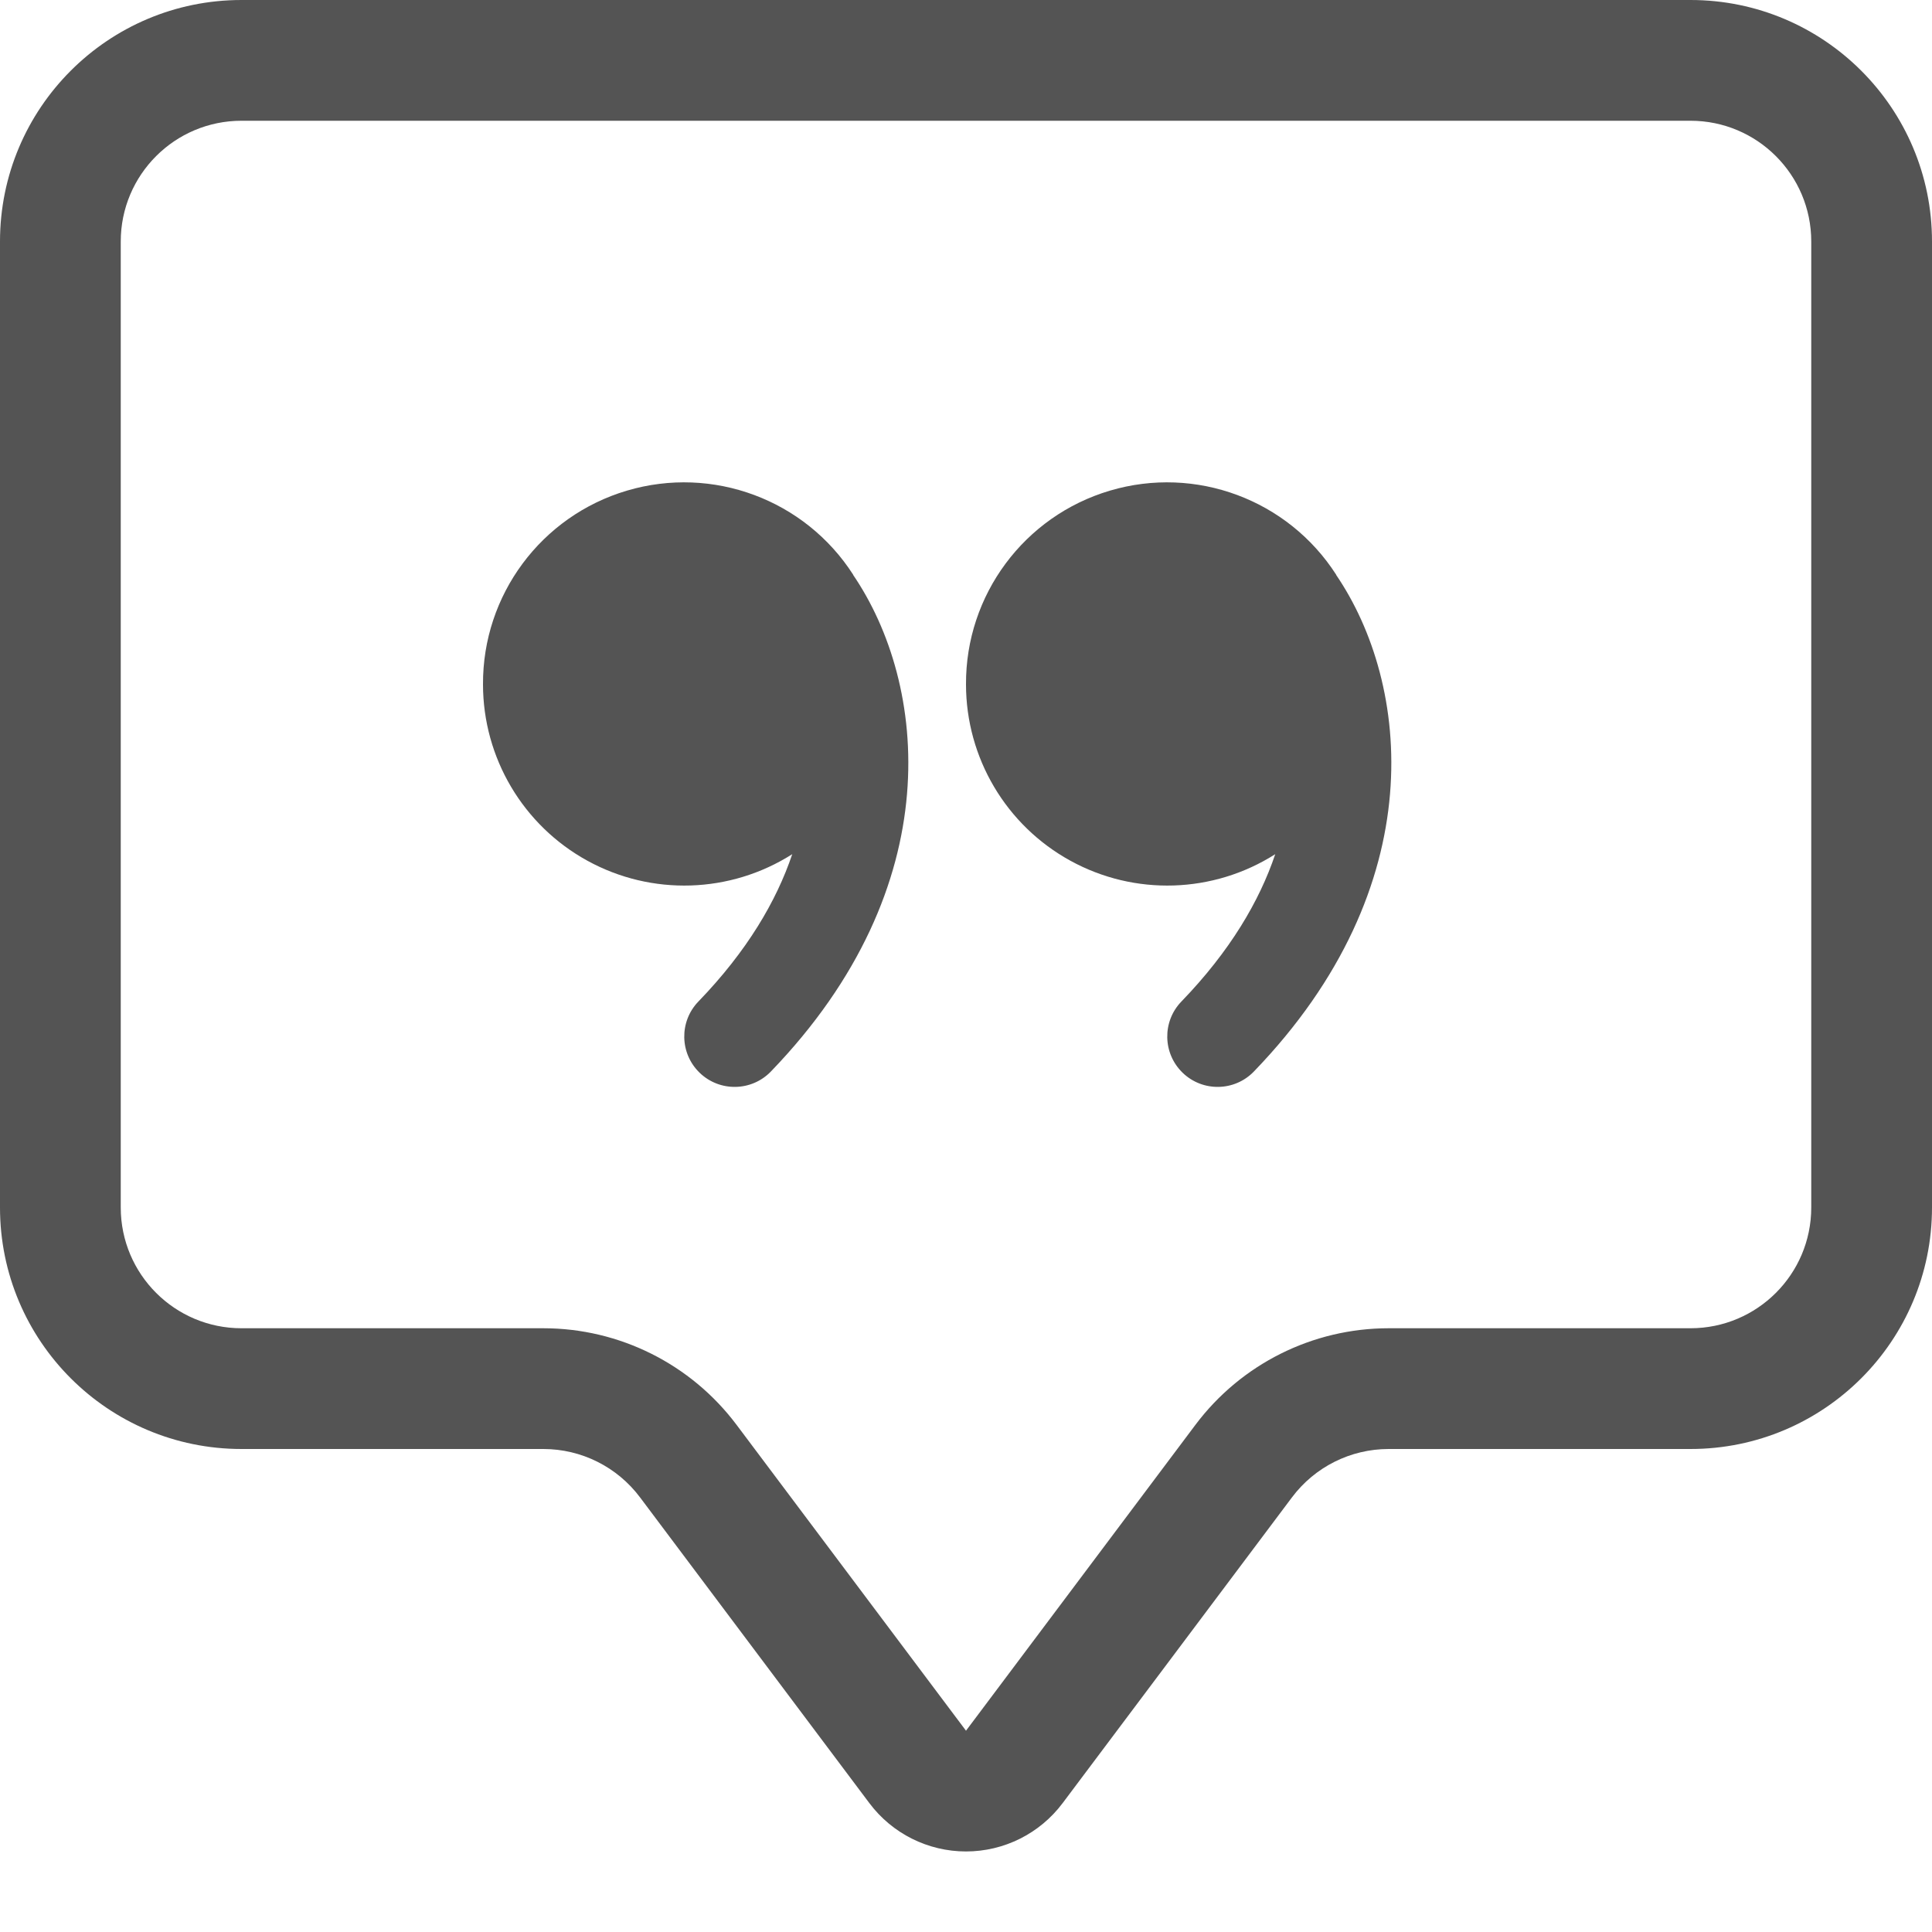
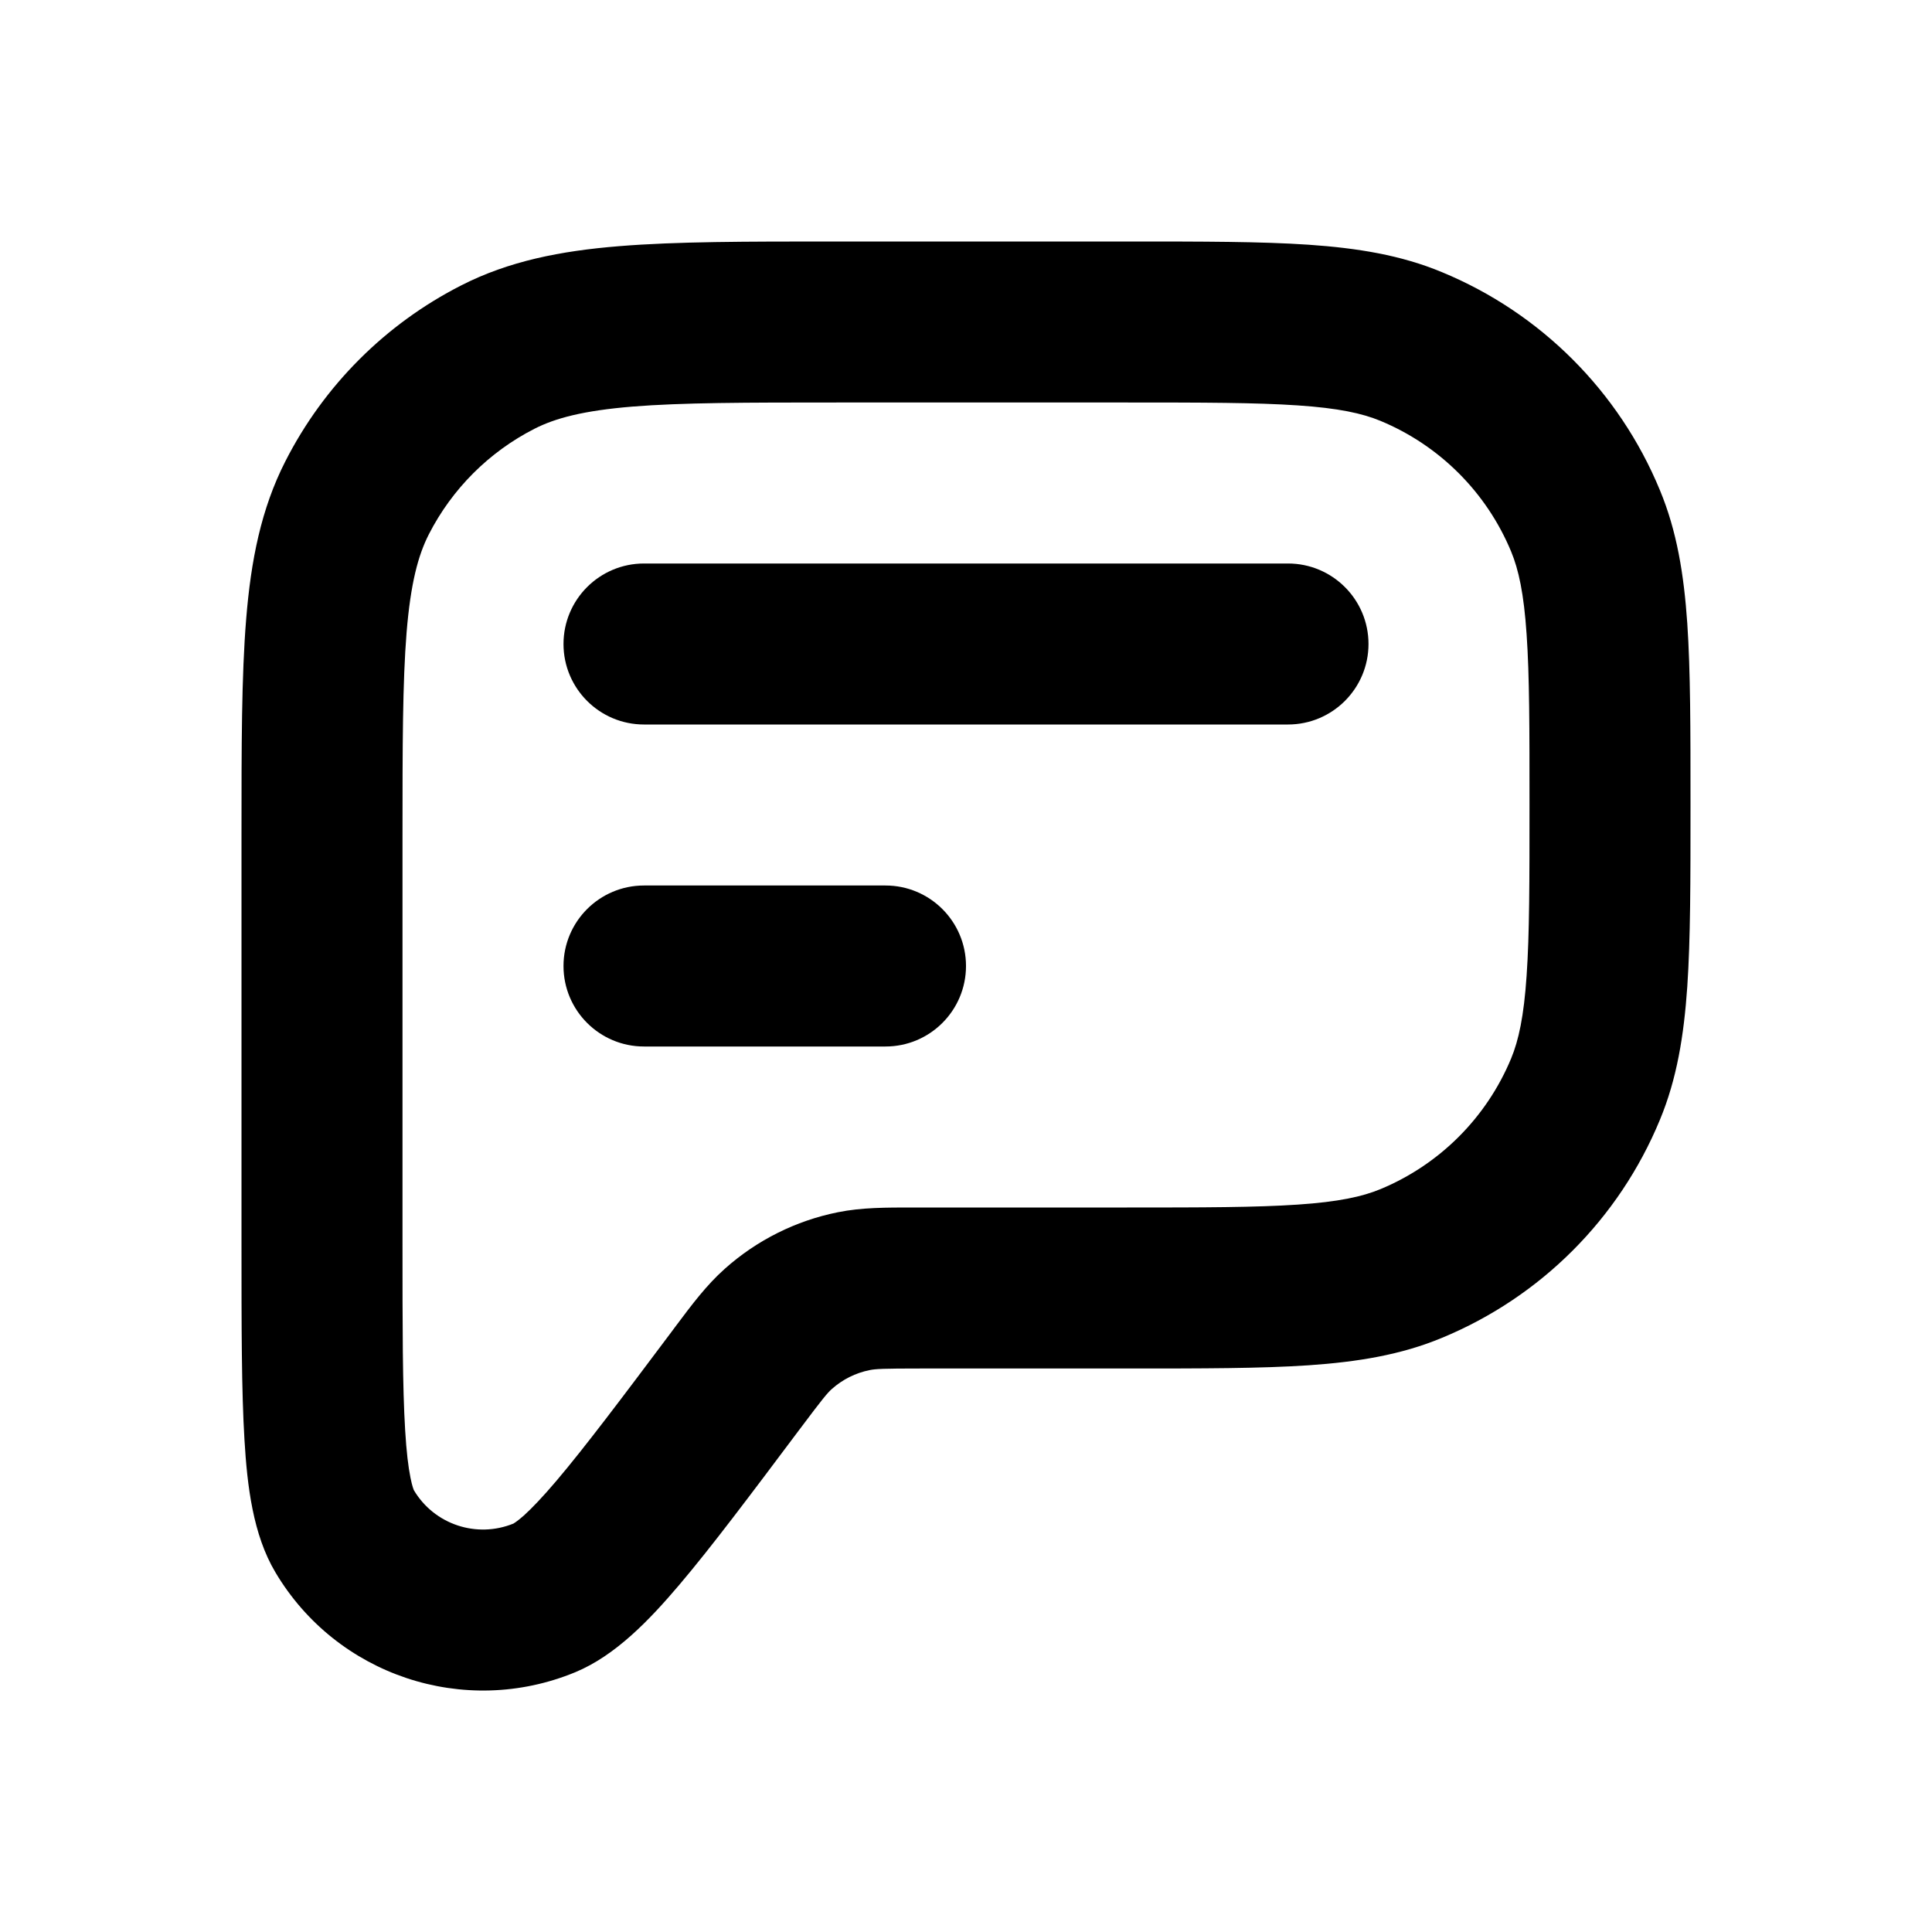
- <svg xmlns="http://www.w3.org/2000/svg" width="16" height="16" fill="#545454" class="bi bi-chat-square-quote">
-   <path d="M14 1a1 1 0 0 1 1 1v8a1 1 0 0 1-1 1h-2.5a2 2 0 0 0-1.6.8L8 14.333 6.1 11.8a2 2 0 0 0-1.6-.8H2a1 1 0 0 1-1-1V2a1 1 0 0 1 1-1h12zM2 0a2 2 0 0 0-2 2v8a2 2 0 0 0 2 2h2.5a1 1 0 0 1 .8.4l1.9 2.533a1 1 0 0 0 1.6 0l1.9-2.533a1 1 0 0 1 .8-.4H14a2 2 0 0 0 2-2V2a2 2 0 0 0-2-2H2z" />
-   <path d="M7.066 4.76A1.665 1.665 0 0 0 4 5.668a1.667 1.667 0 0 0 2.561 1.406c-.131.389-.375.804-.777 1.22a.417.417 0 1 0 .6.58c1.486-1.54 1.293-3.214.682-4.112zm4 0A1.665 1.665 0 0 0 8 5.668a1.667 1.667 0 0 0 2.561 1.406c-.131.389-.375.804-.777 1.22a.417.417 0 1 0 .6.58c1.486-1.54 1.293-3.214.682-4.112z" />
+ <svg xmlns="http://www.w3.org/2000/svg" width="24" height="24" viewBox="0 0 24 24" fill="none">
+   <path fill-rule="evenodd" clip-rule="evenodd" d="M10.357 3H14.036C14.937 3 15.665 3 16.257 3.04C16.865 3.082 17.404 3.169 17.913 3.381C19.139 3.888 20.112 4.861 20.619 6.087C20.831 6.596 20.918 7.135 20.96 7.743C21 8.335 21 9.063 21 9.964V10.036C21 10.937 21 11.665 20.96 12.257C20.918 12.865 20.831 13.404 20.619 13.913C20.112 15.139 19.139 16.112 17.913 16.619C17.404 16.831 16.865 16.918 16.257 16.96C15.665 17 14.937 17 14.036 17H11.429C10.969 17 10.877 17.005 10.803 17.02C10.628 17.055 10.467 17.136 10.334 17.254C10.277 17.305 10.219 17.375 9.943 17.743L9.921 17.772C9.316 18.579 8.833 19.223 8.438 19.688C8.067 20.125 7.647 20.565 7.146 20.773C5.768 21.342 4.18 20.813 3.42 19.53C3.143 19.064 3.071 18.46 3.037 17.888C3 17.279 3 16.474 3 15.464V10.357C3 9.273 3 8.399 3.058 7.691C3.117 6.963 3.243 6.322 3.545 5.73C4.024 4.789 4.789 4.024 5.73 3.545C6.322 3.243 6.963 3.117 7.691 3.058C8.399 3 9.273 3 10.357 3ZM7.854 5.051C7.249 5.101 6.901 5.193 6.638 5.327C6.074 5.615 5.615 6.074 5.327 6.638C5.193 6.901 5.101 7.249 5.051 7.854C5.001 8.471 5 9.263 5 10.4V15.429C5 16.482 5 17.226 5.033 17.767C5.049 18.035 5.072 18.223 5.099 18.356C5.121 18.468 5.141 18.511 5.142 18.513C5.395 18.938 5.921 19.113 6.379 18.926C6.381 18.924 6.422 18.902 6.508 18.826C6.608 18.735 6.74 18.598 6.913 18.394C7.264 17.98 7.711 17.386 8.343 16.543C8.357 16.523 8.372 16.504 8.386 16.485C8.594 16.207 8.777 15.963 9.003 15.762C9.4 15.407 9.885 15.164 10.408 15.059C10.704 14.999 11.009 15 11.357 15C11.38 15 11.404 15 11.429 15H14C14.946 15 15.605 14.999 16.121 14.964C16.628 14.93 16.923 14.865 17.148 14.772C17.883 14.467 18.467 13.883 18.772 13.148C18.865 12.923 18.93 12.627 18.964 12.121C19 11.605 19 10.946 19 10C19 9.054 19 8.395 18.964 7.879C18.93 7.373 18.865 7.077 18.772 6.852C18.467 6.117 17.883 5.533 17.148 5.228C16.923 5.135 16.628 5.07 16.121 5.036C15.605 5.001 14.946 5 14 5H10.4C9.263 5 8.471 5.001 7.854 5.051Z" fill="black" />
+   <path d="M8 7C7.448 7 7 7.448 7 8C7 8.552 7.448 9 8 9H16C16.552 9 17 8.552 17 8C17 7.448 16.552 7 16 7H8Z" fill="black" />
+   <path d="M8 11C7.448 11 7 11.448 7 12C7 12.552 7.448 13 8 13H11C11.552 13 12 12.552 12 12C12 11.448 11.552 11 11 11H8Z" fill="black" />
</svg>
